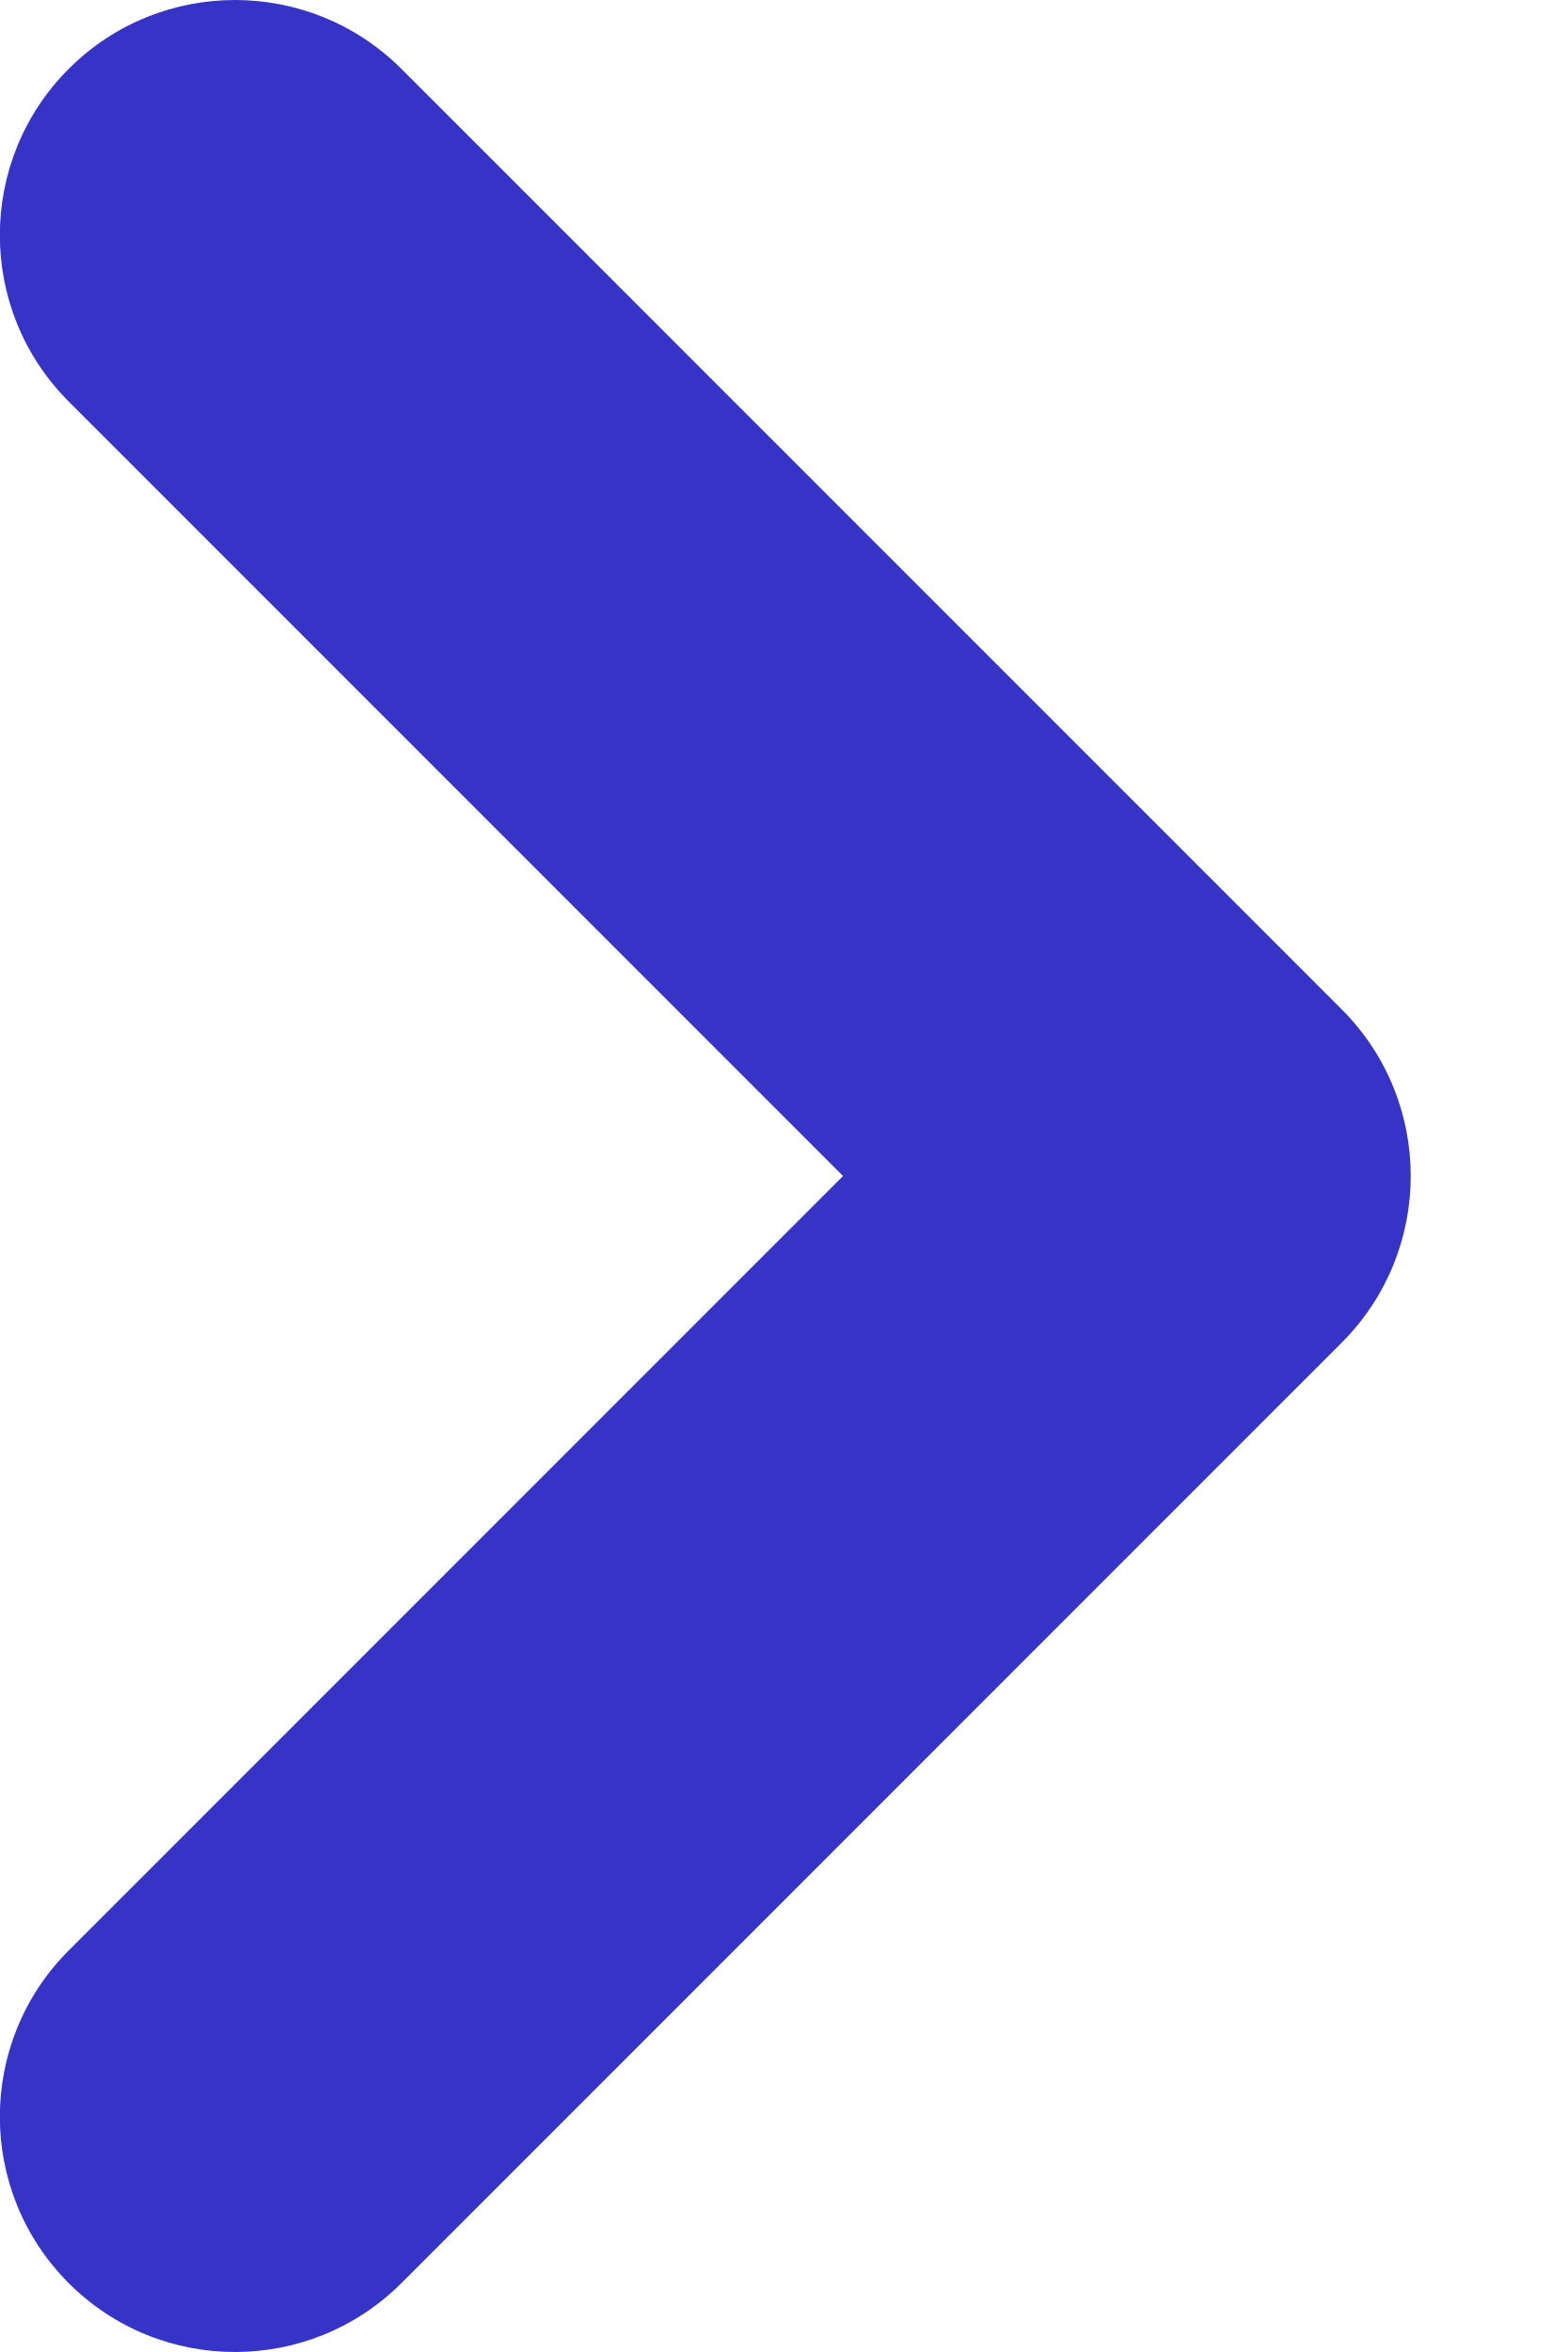
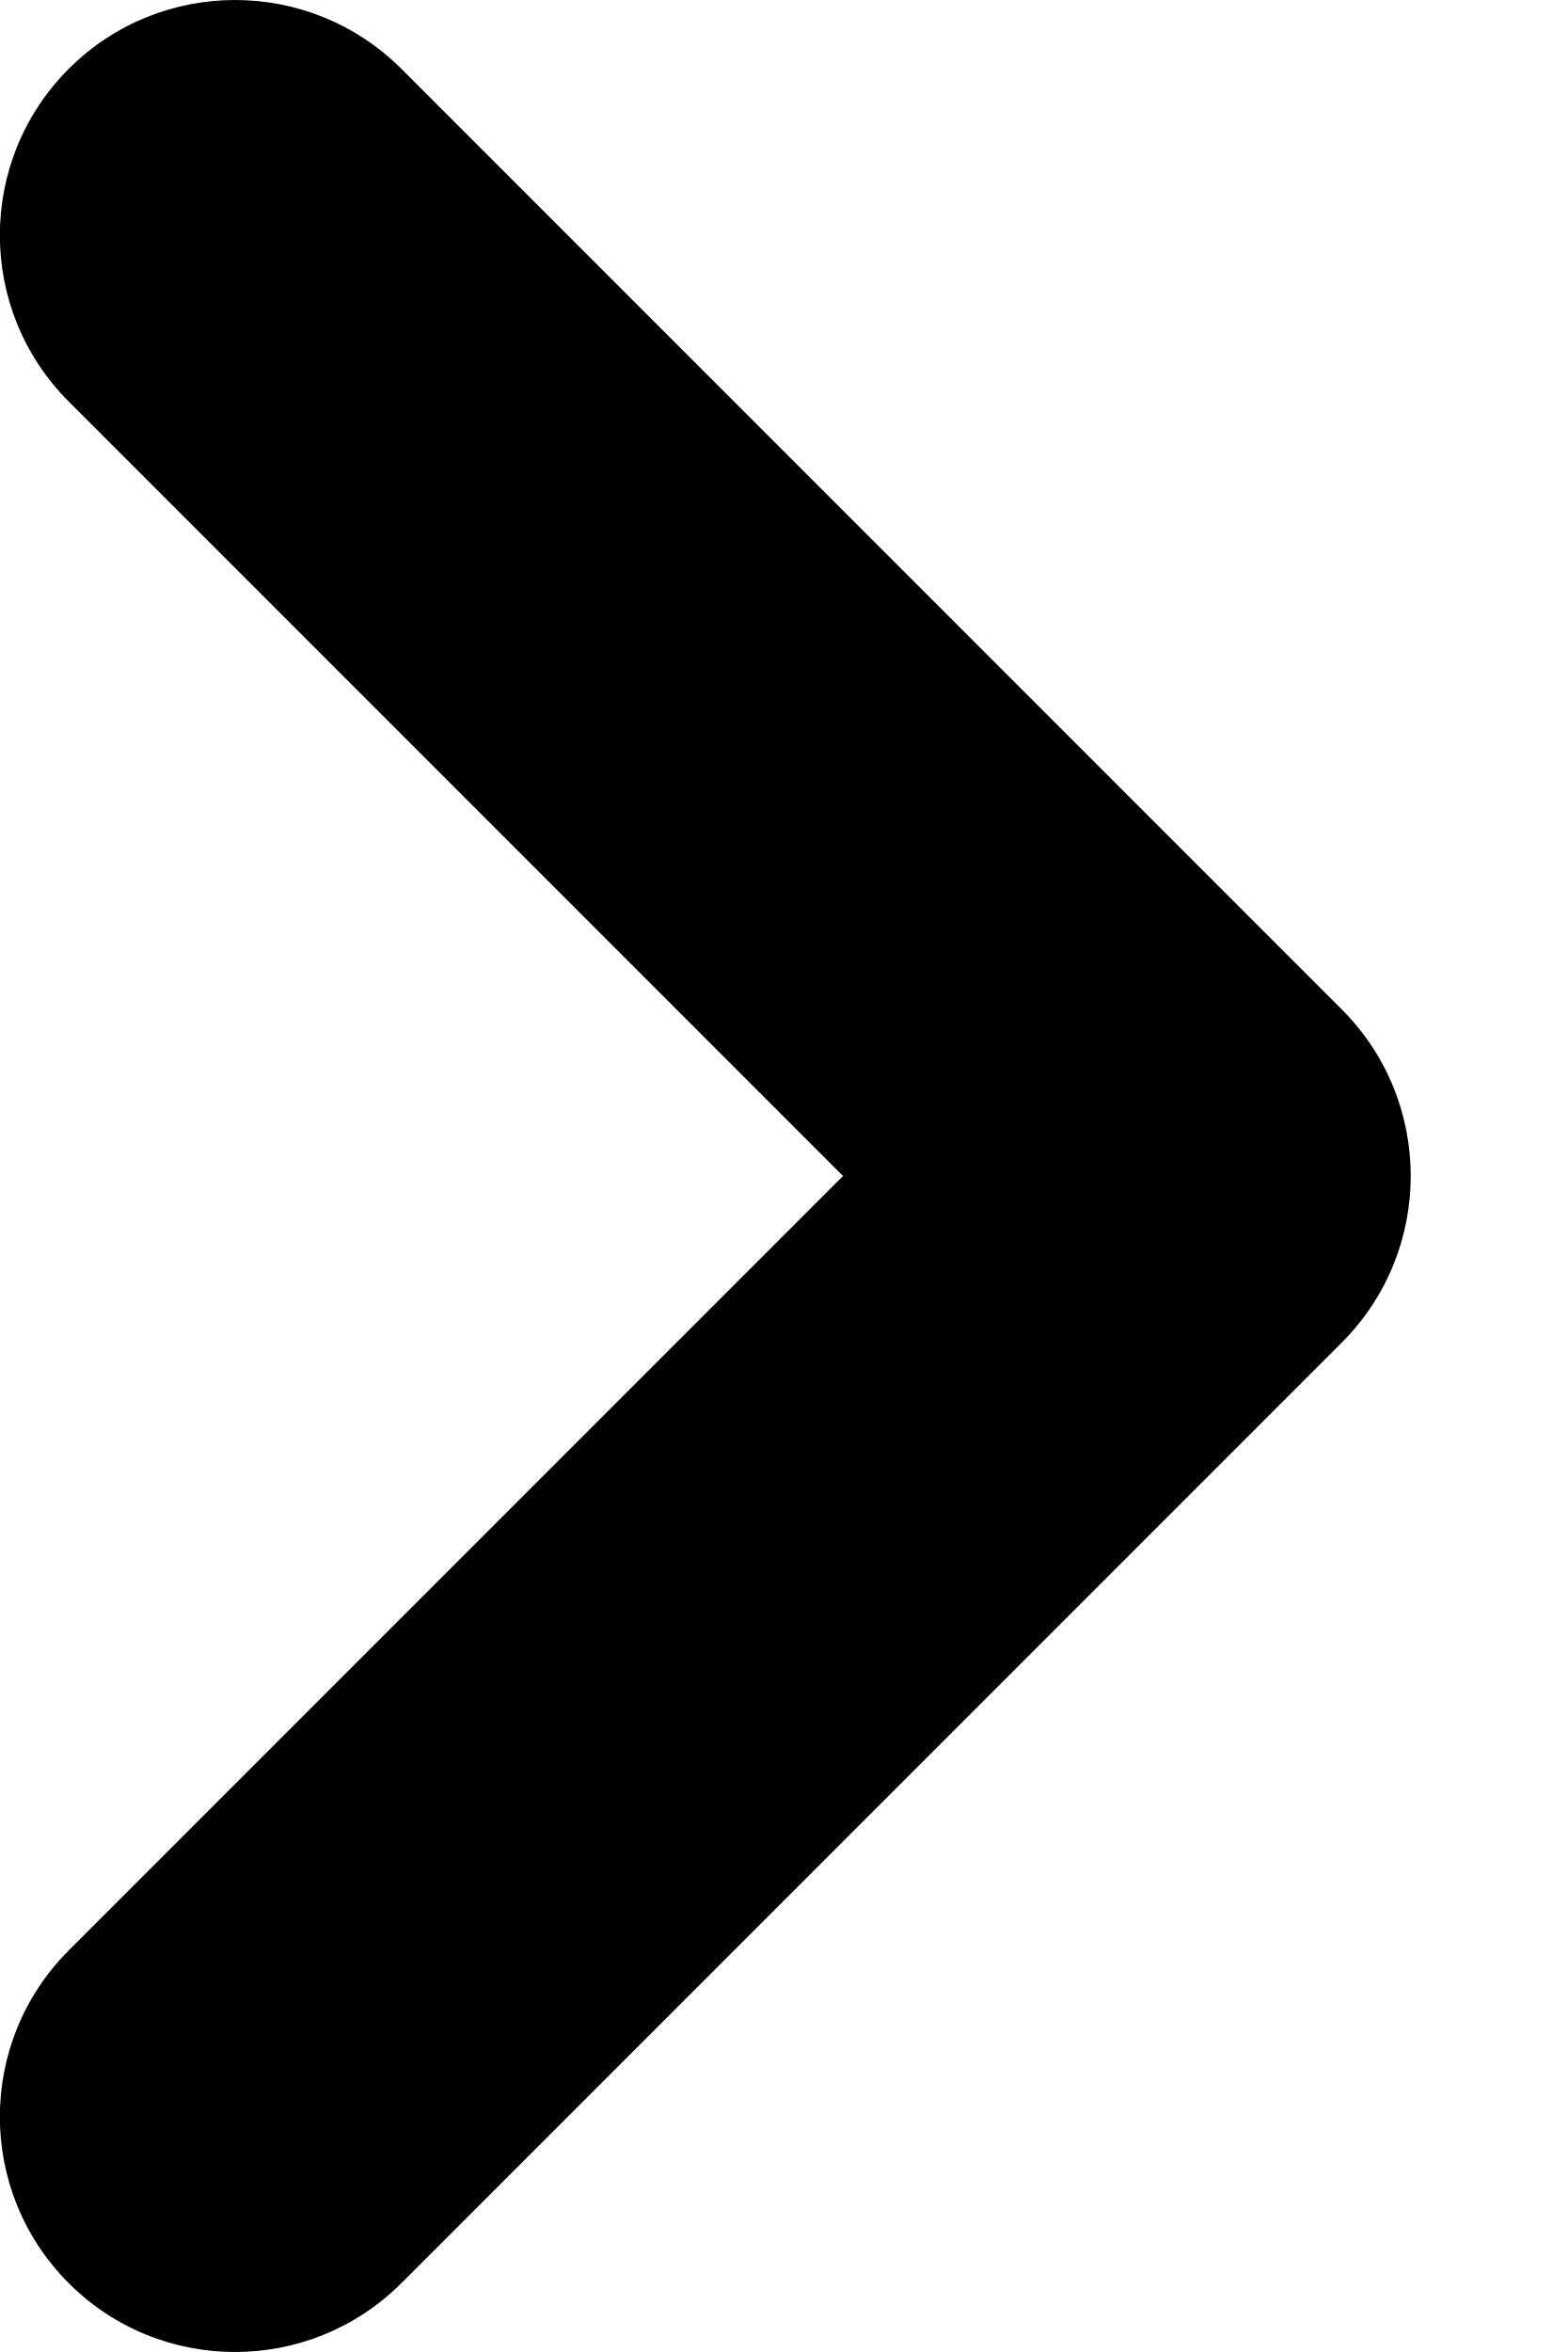
<svg xmlns="http://www.w3.org/2000/svg" width="8" height="12" viewBox="0 0 8 12" fill="none">
-   <path fill-rule="evenodd" clip-rule="evenodd" d="M0.351 0.351C-0.118 0.82 -0.118 1.58 0.351 2.049L4.302 6L0.351 9.951C-0.118 10.42 -0.118 11.18 0.351 11.649C0.819 12.117 1.579 12.117 2.048 11.649L6.848 6.849C7.316 6.38 7.316 5.62 6.848 5.151L2.048 0.351C1.579 -0.117 0.819 -0.117 0.351 0.351Z" fill="#3634C7" />
+   <path fill-rule="evenodd" clip-rule="evenodd" d="M0.351 0.351C-0.118 0.82 -0.118 1.58 0.351 2.049L4.302 6L0.351 9.951C-0.118 10.42 -0.118 11.18 0.351 11.649C0.819 12.117 1.579 12.117 2.048 11.649L6.848 6.849C7.316 6.38 7.316 5.62 6.848 5.151L2.048 0.351C1.579 -0.117 0.819 -0.117 0.351 0.351Z" fill="currentColor" />
</svg>
